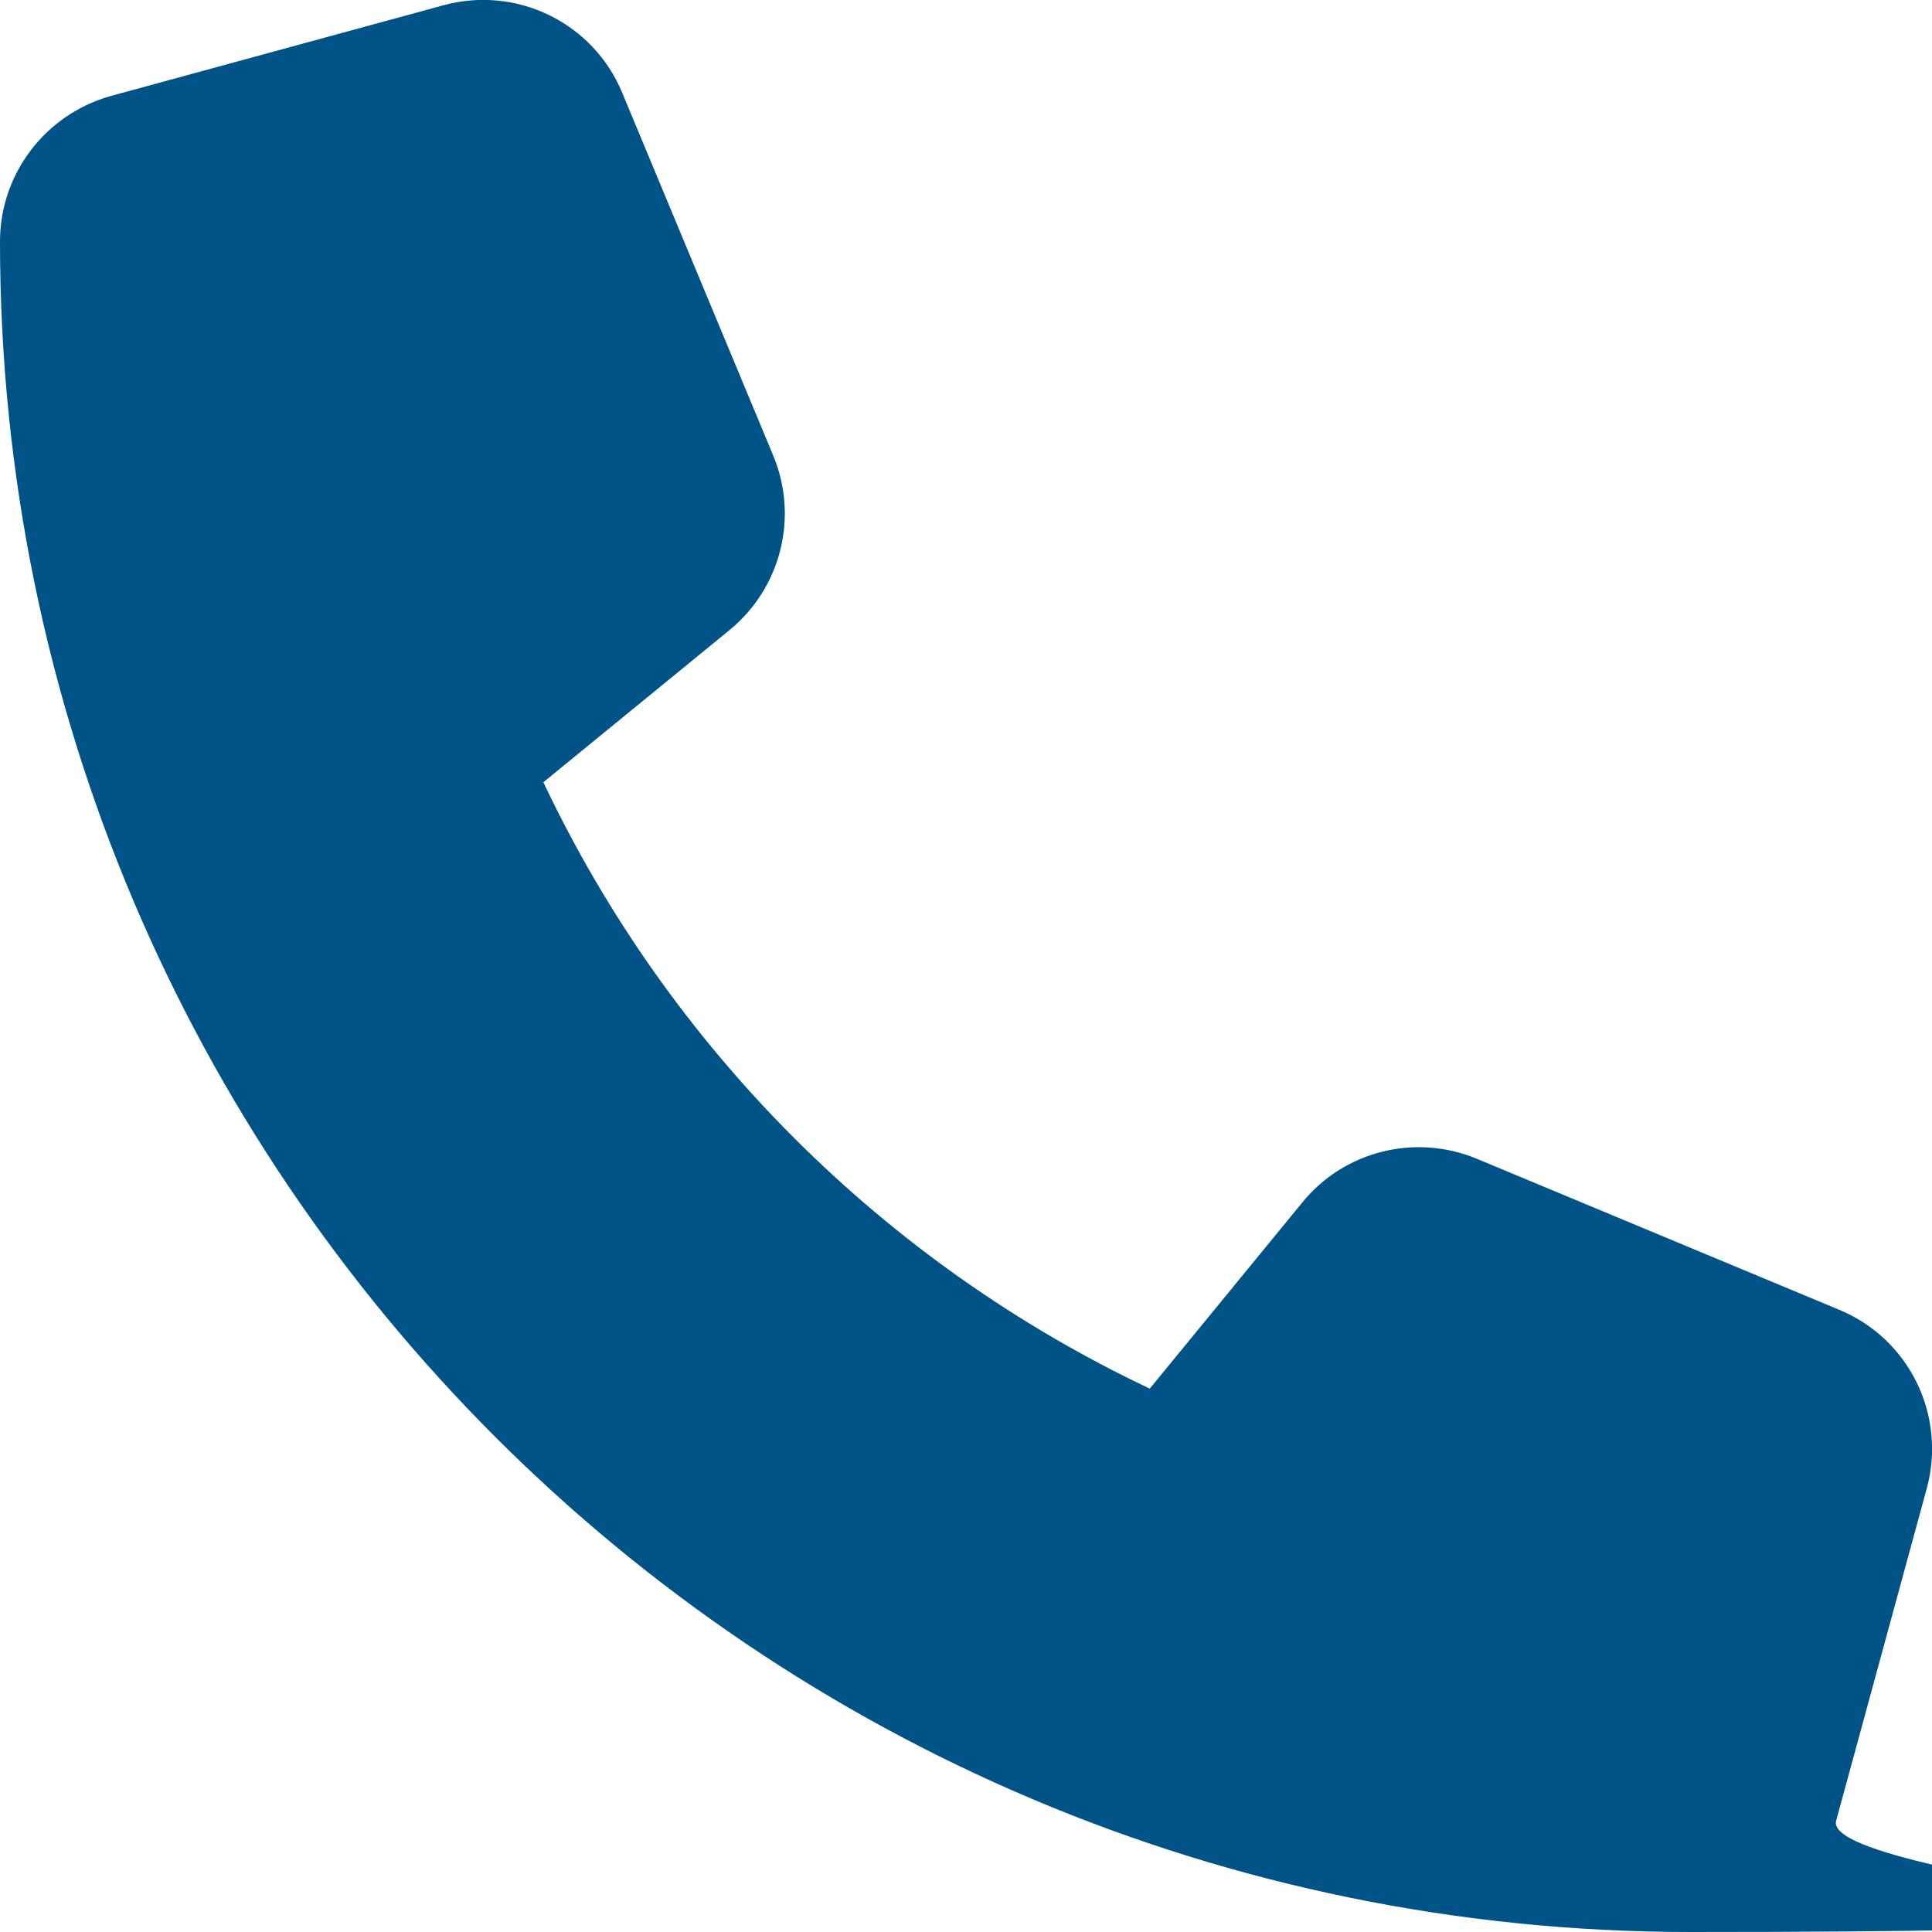
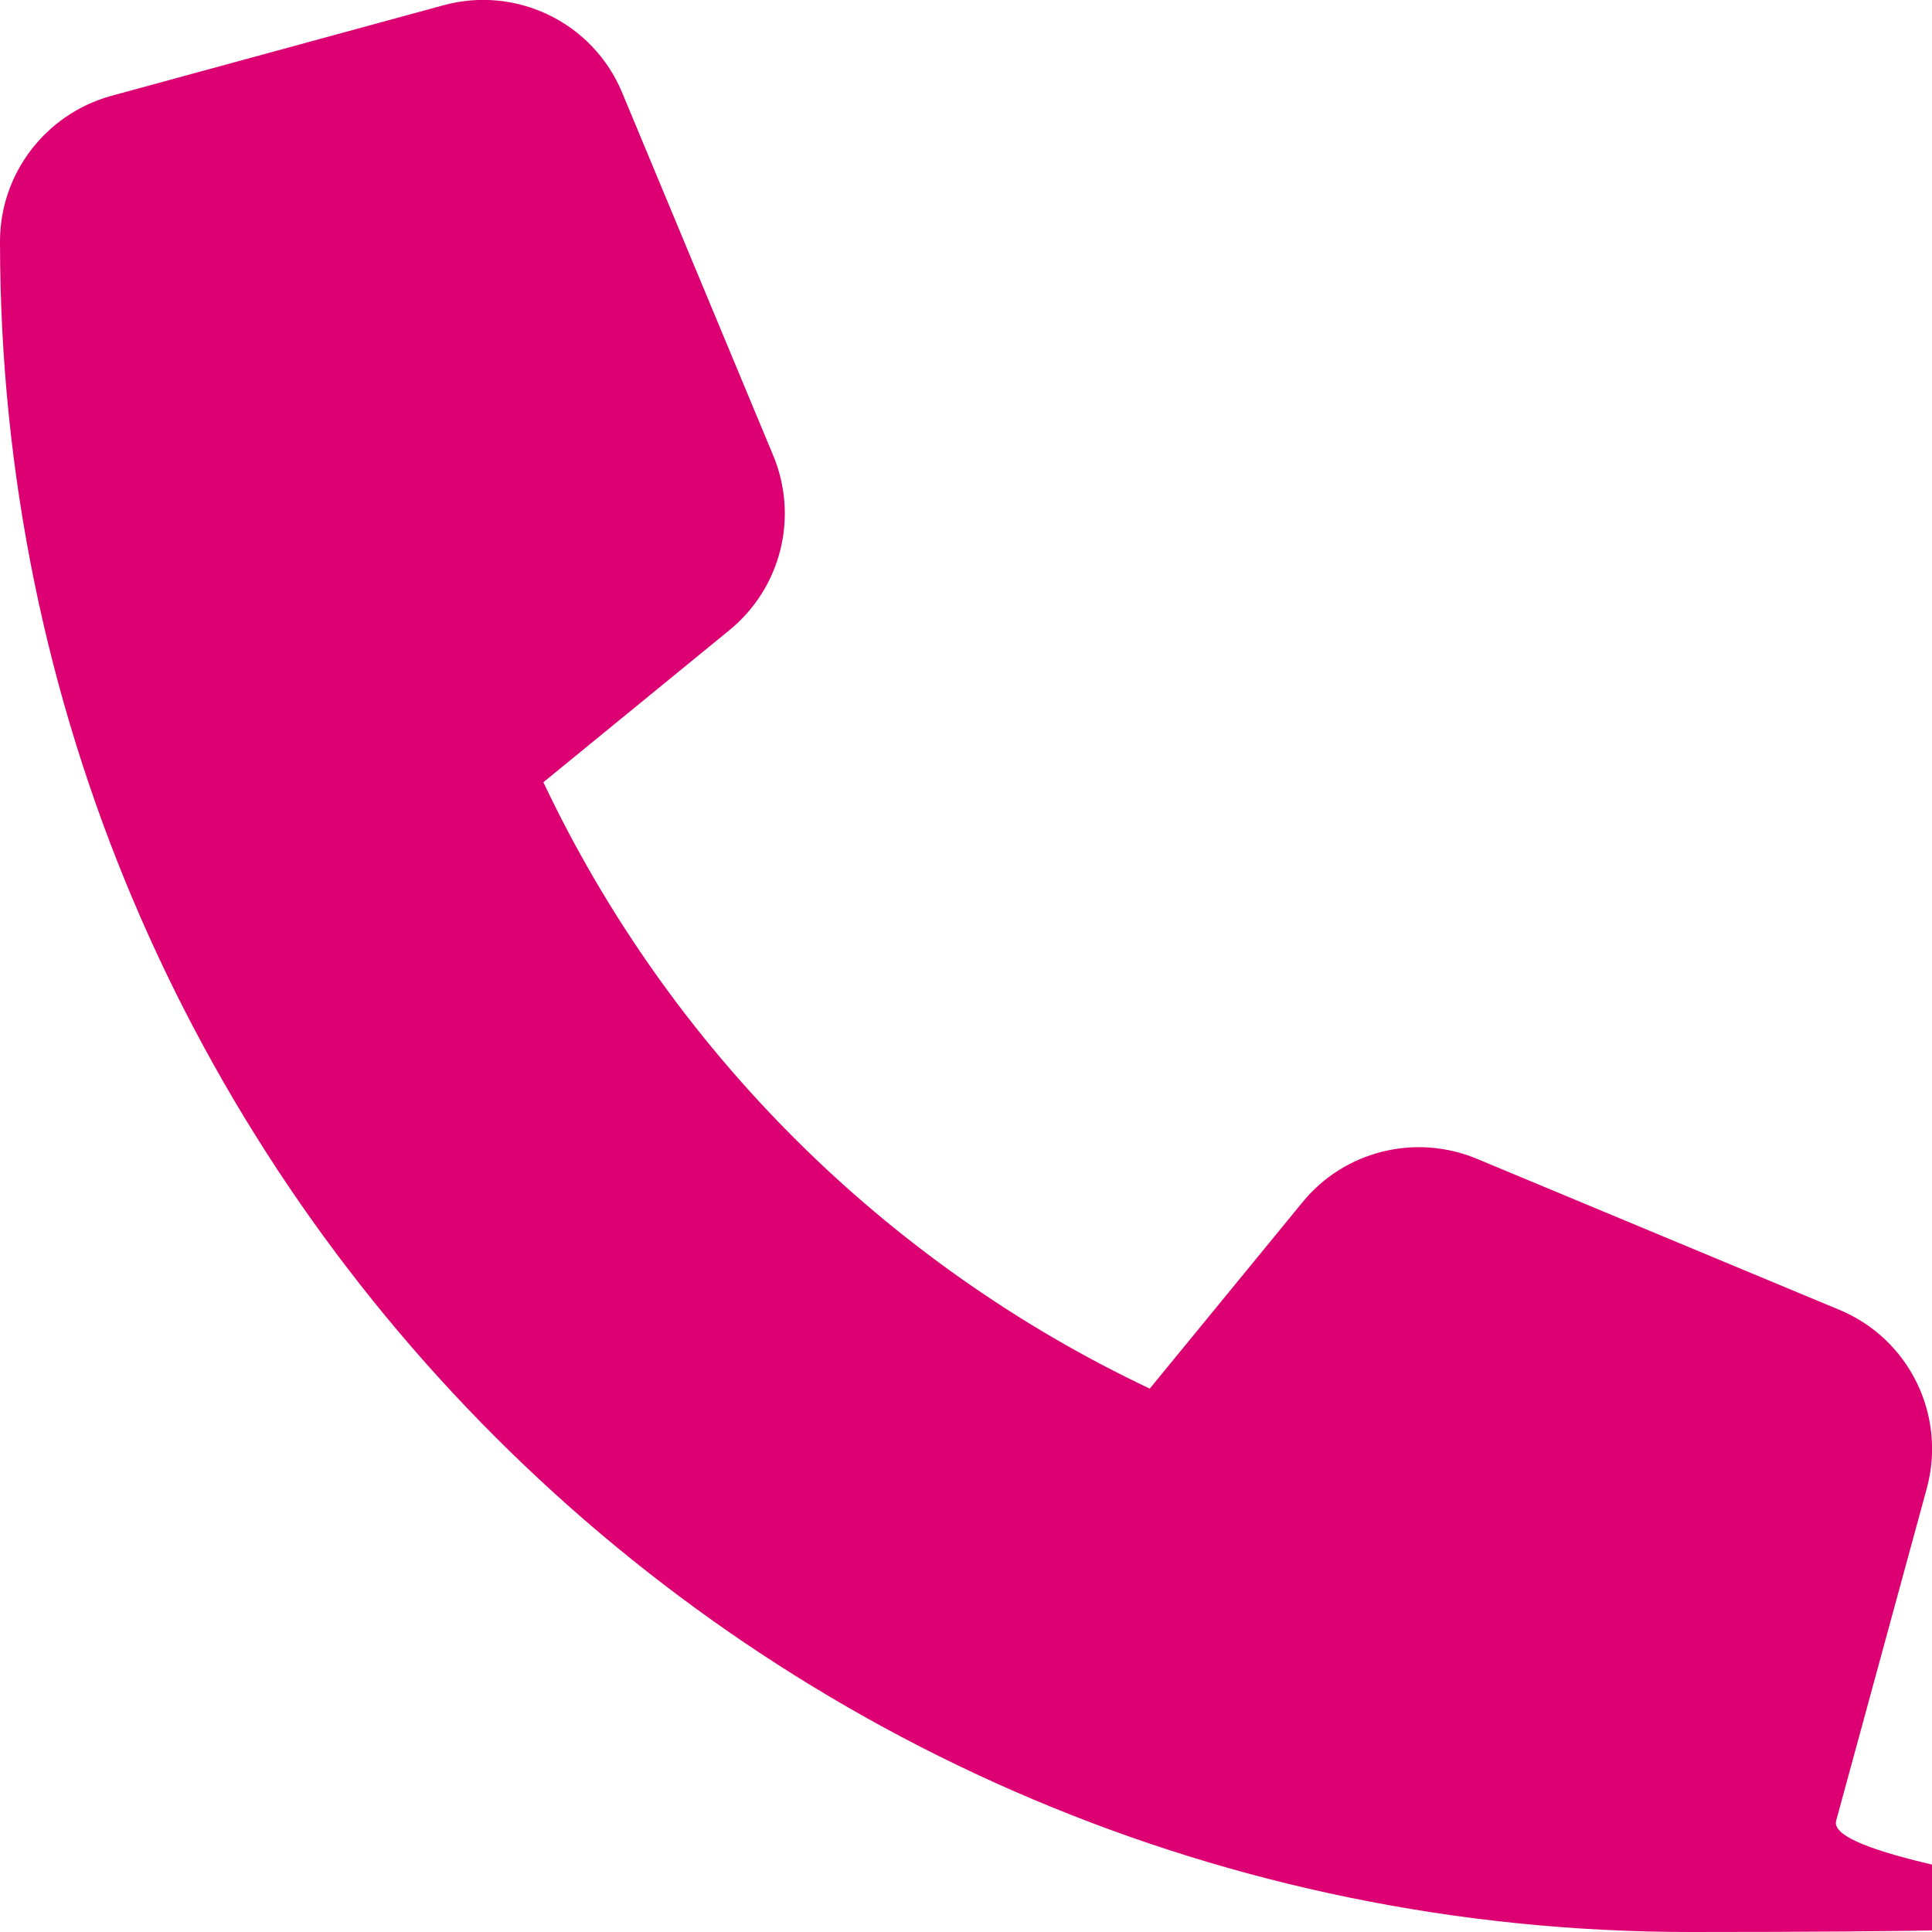
<svg xmlns="http://www.w3.org/2000/svg" version="1.1" viewBox="0 0 512 512">
  <defs>
    <style>
      .cls-1 {
-         fill: #005387;
+         fill: #dc0073;
      }
    </style>
  </defs>
  <g>
    <g id="Calque_1">
      <g id="Calque_1-2" data-name="Calque_1">
        <path class="cls-1" d="M164.9,24.6c-7.7-18.6-28-28.5-47.4-23.2L29.5,25.4C12.1,30.2,0,46,0,64c0,247.4,200.6,448,448,448s33.8-12.1,38.6-29.5l24-88c5.3-19.4-4.6-39.7-23.2-47.4l-96-40c-16.3-6.8-35.2-2.1-46.3,11.6l-40.4,49.3c-70.4-33.3-127.4-90.3-160.7-160.7l49.3-40.3c13.7-11.2,18.4-30,11.6-46.3l-40-96.1h0Z" />
      </g>
    </g>
  </g>
</svg>
